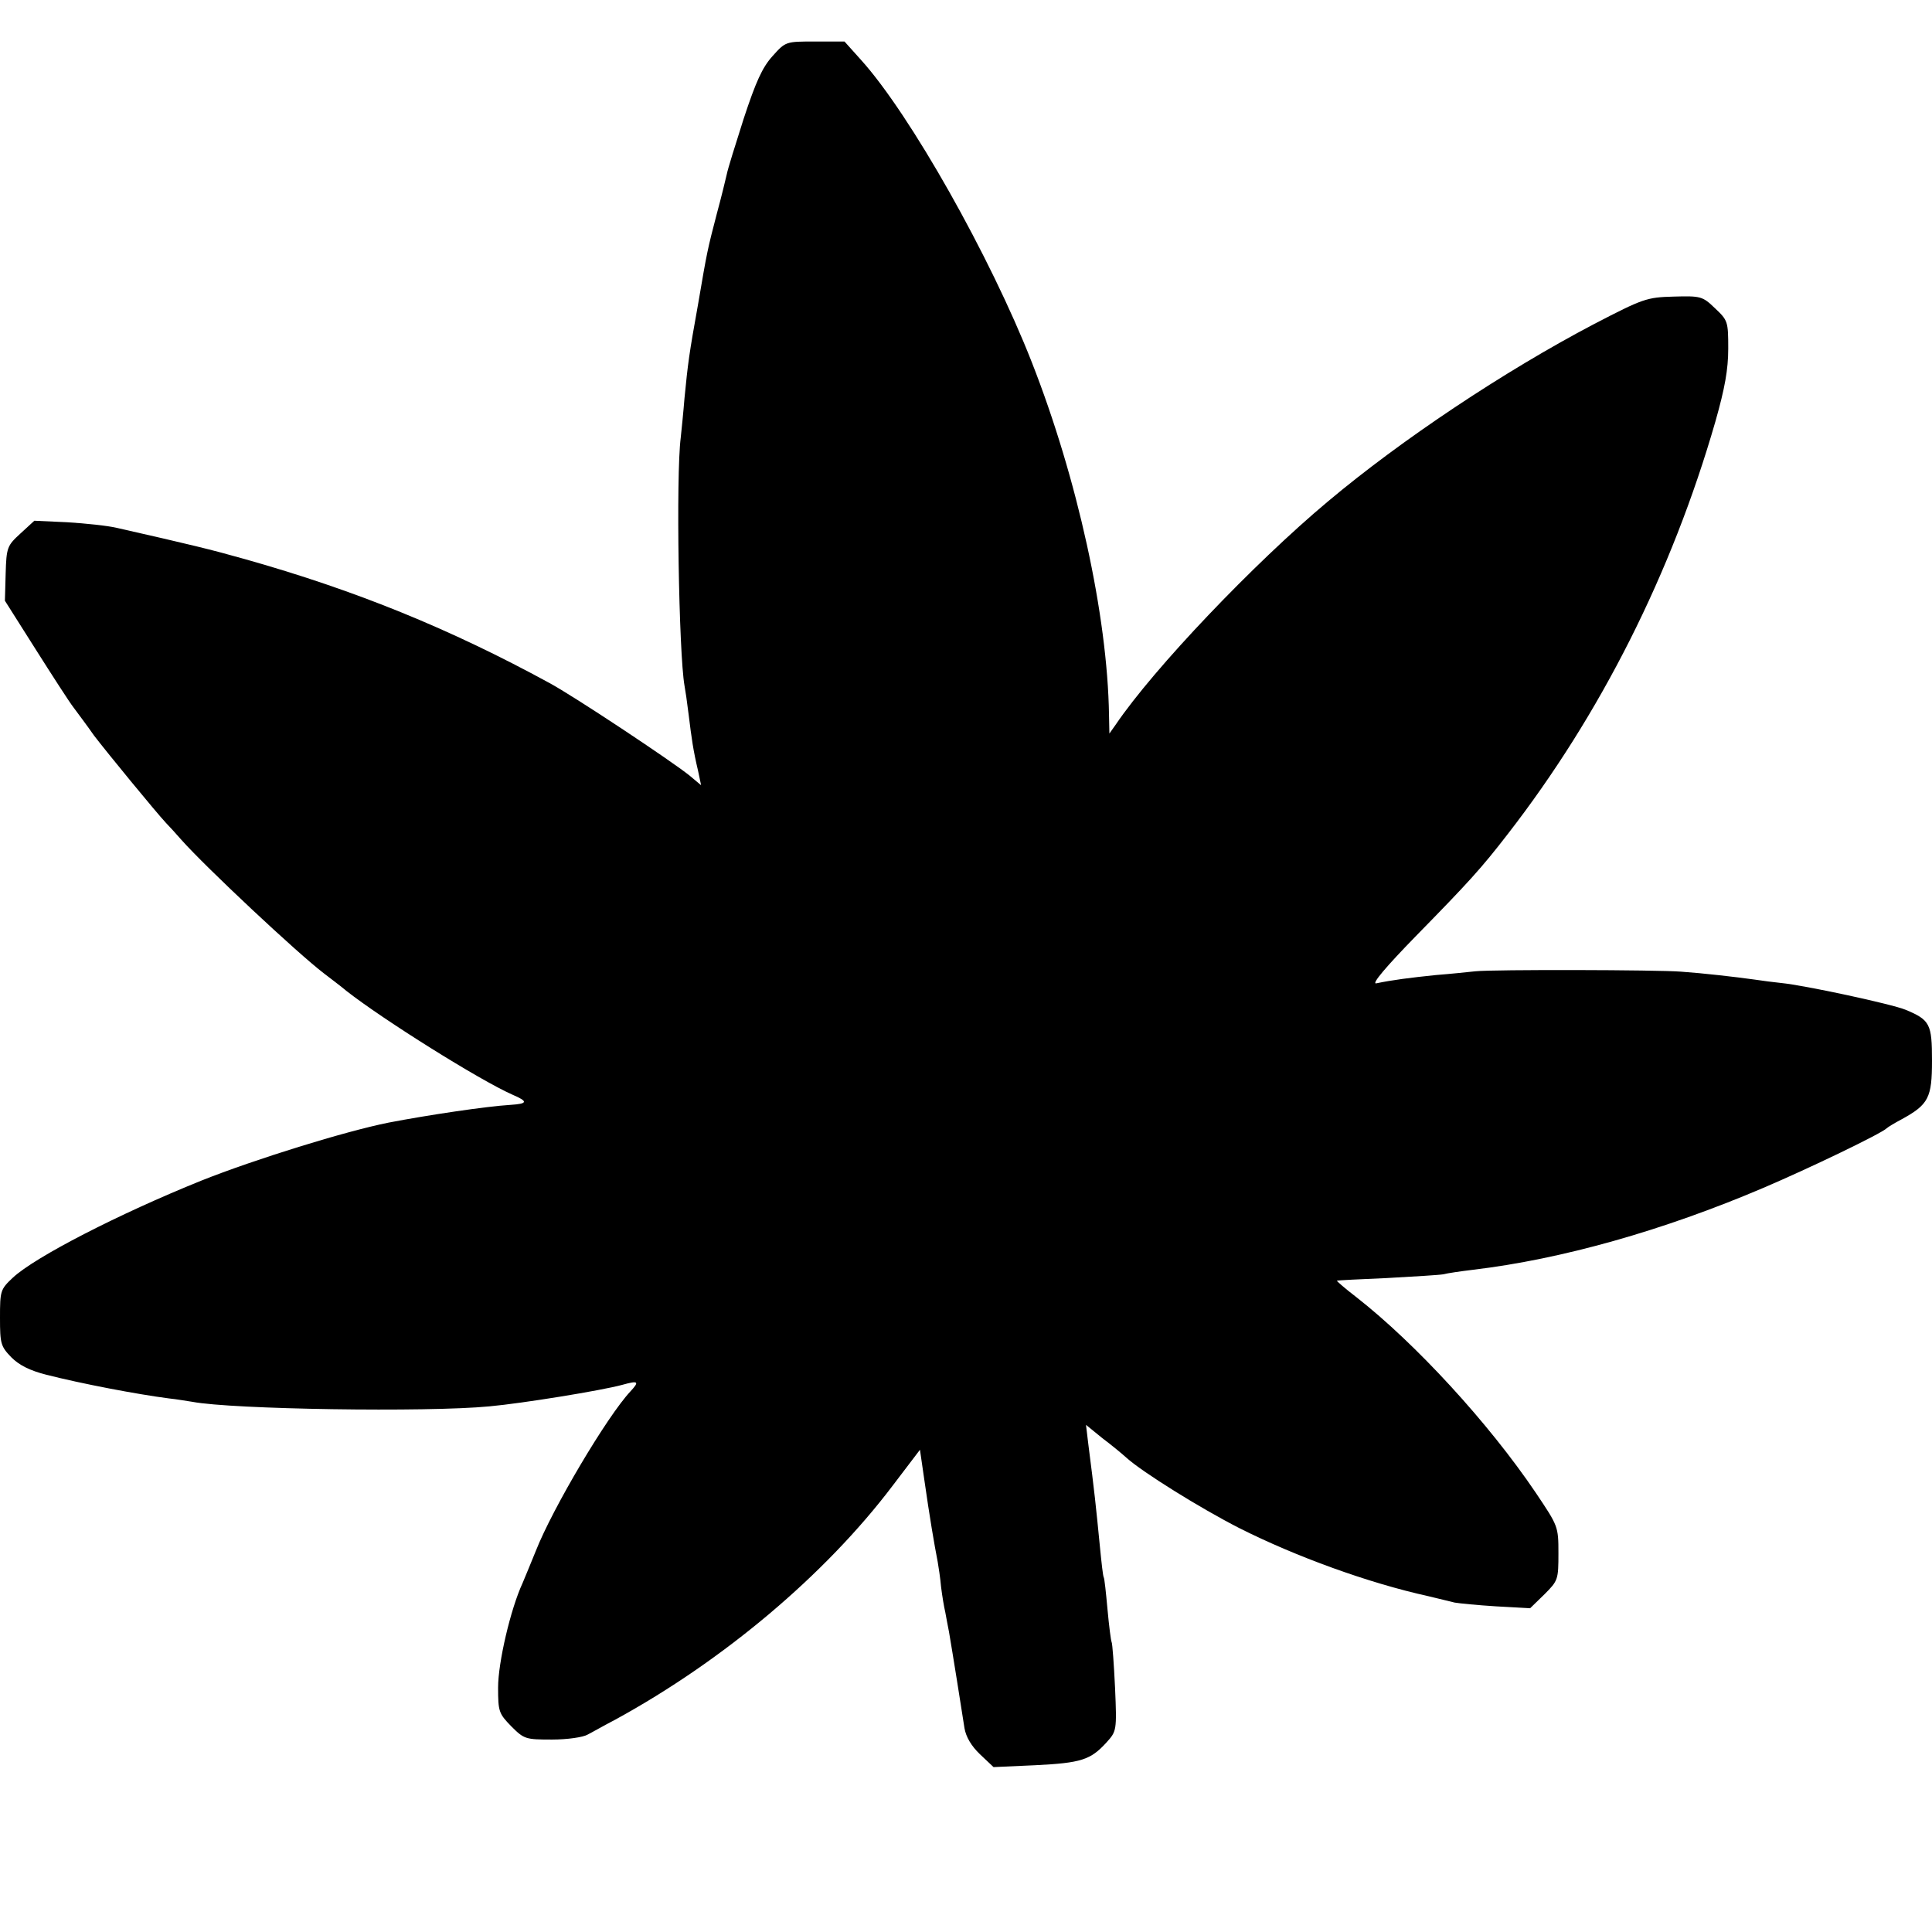
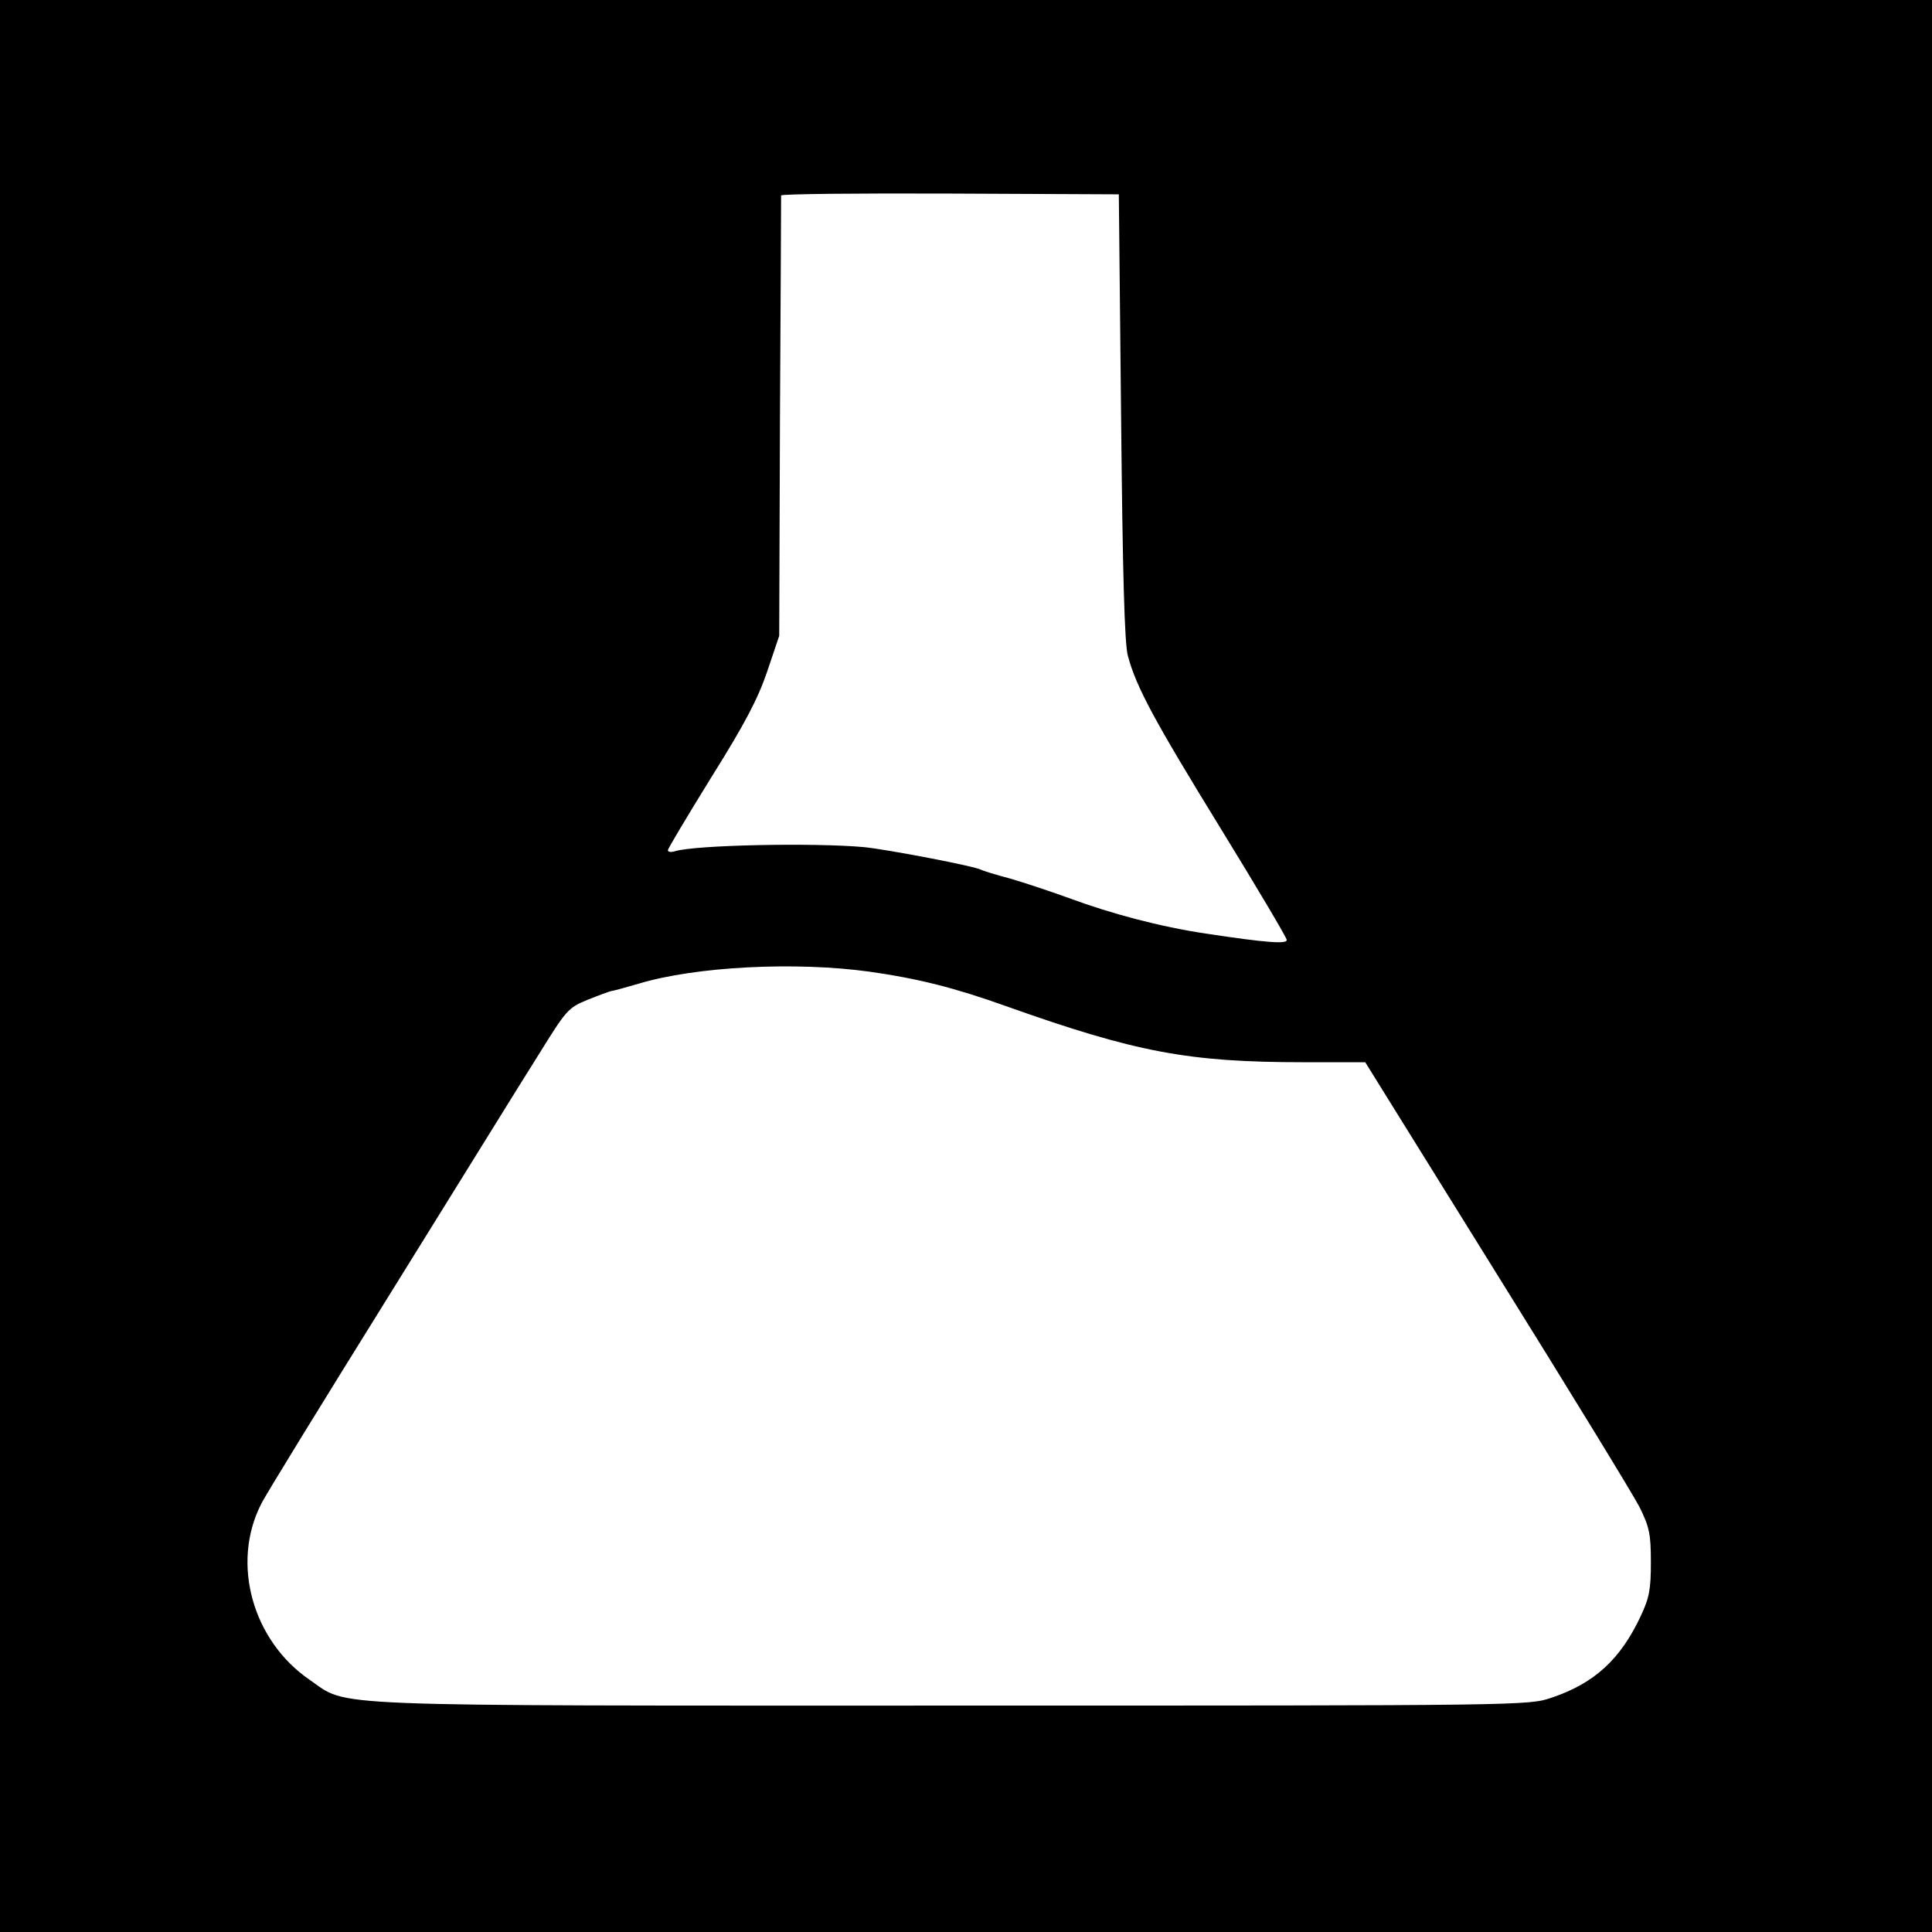
<svg xmlns="http://www.w3.org/2000/svg" version="1.0" width="512pt" height="512pt" viewBox="0 0 512 512" preserveAspectRatio="xMidYMid meet">
  <g transform="translate(0,512) scale(0.1,-0.1)" fill="#000000" stroke="none">
-     <path d="M2047 4971 c-27 -30 -44 -68 -76 -165 -22 -69 -43 -136 -45 -148 -3 -13 -14 -59 -26 -103 -25 -96 -26 -100 -50 -241 -24 -133 -27 -157 -36 -249 -3 -38 -8 -86 -10 -105 -13 -101 -5 -572 10 -657 2 -10 7 -44 11 -77 8 -65 12 -94 25 -149 l8 -38 -31 26 c-50 40 -306 210 -371 245 -262 143 -512 245 -806 328 -92 26 -146 39 -340 83 -25 6 -84 12 -132 15 l-87 4 -37 -34 c-35 -32 -37 -37 -39 -106 l-2 -72 81 -128 c45 -71 90 -141 101 -155 11 -15 36 -48 54 -74 36 -47 164 -203 191 -232 8 -8 27 -29 41 -45 64 -72 307 -300 378 -354 18 -14 45 -34 59 -46 97 -76 352 -236 440 -275 42 -18 41 -24 -5 -27 -65 -4 -219 -27 -323 -47 -115 -23 -354 -97 -497 -154 -218 -88 -440 -202 -499 -257 -33 -31 -34 -35 -34 -106 0 -69 2 -76 30 -105 21 -21 49 -35 92 -46 94 -24 241 -52 326 -63 20 -2 48 -7 62 -9 105 -20 621 -28 787 -12 88 8 297 42 352 57 43 12 46 9 22 -17 -62 -66 -207 -311 -251 -423 -12 -30 -28 -68 -35 -85 -32 -69 -65 -211 -65 -277 0 -64 2 -69 35 -103 34 -34 38 -35 108 -35 40 0 82 6 94 13 12 6 45 25 74 40 287 157 556 384 734 619 l73 96 11 -76 c15 -105 27 -175 36 -221 2 -12 7 -43 9 -67 3 -24 8 -54 11 -66 2 -13 7 -36 10 -53 8 -46 35 -215 41 -255 4 -23 18 -47 41 -69 l36 -34 111 5 c121 6 146 14 188 60 27 30 28 31 23 145 -3 63 -7 117 -9 121 -2 4 -7 43 -11 87 -4 44 -8 82 -10 85 -2 3 -6 39 -10 80 -11 112 -14 142 -31 274 l-6 50 43 -35 c24 -18 53 -42 64 -52 42 -38 196 -134 300 -187 149 -75 341 -145 500 -180 28 -7 59 -14 70 -17 11 -2 61 -7 110 -10 l90 -5 38 37 c36 36 37 39 37 109 0 71 -1 72 -60 160 -125 185 -318 395 -475 518 -30 23 -53 43 -52 44 1 1 61 4 132 7 72 4 139 8 150 10 11 3 46 8 79 12 235 28 504 104 769 217 122 52 313 144 327 158 3 3 21 14 40 24 71 39 80 57 80 155 0 97 -5 108 -70 135 -36 15 -268 65 -330 71 -19 2 -51 6 -70 9 -50 7 -137 17 -195 21 -62 5 -497 6 -545 1 -19 -2 -66 -7 -105 -10 -68 -7 -115 -13 -158 -22 -13 -2 27 45 104 124 141 144 174 180 245 272 245 316 434 690 550 1093 25 88 34 138 34 193 0 72 -1 75 -35 107 -33 32 -38 33 -110 31 -71 -2 -80 -5 -211 -73 -238 -125 -511 -307 -705 -470 -196 -164 -461 -442 -562 -591 l-17 -24 -1 49 c-4 264 -84 628 -205 936 -109 278 -322 656 -452 800 l-44 49 -78 0 c-78 0 -78 0 -113 -39z" />
+     <path d="M0 2560 l0 -2560 2560 0 2560 0 0 2560 0 2560 -2560 0 -2560 0 0 -2560z m2971 1455 c4 -407 9 -603 18 -633 22 -83 71 -173 245 -456 97 -158 176 -291 176 -297 0 -11 -50 -8 -215 17 -120 18 -249 52 -365 95 -47 17 -116 40 -154 51 -38 10 -73 21 -76 23 -14 9 -249 54 -310 60 -130 12 -448 6 -502 -11 -10 -3 -18 -2 -18 3 0 4 52 91 115 193 89 142 123 207 148 280 l32 95 2 580 c2 319 3 583 3 587 0 4 201 6 448 5 l447 -2 6 -590z m-667 -1470 c128 -18 227 -43 361 -91 346 -123 484 -149 791 -149 l162 0 348 -560 c192 -308 362 -586 379 -619 26 -53 30 -71 30 -146 0 -72 -4 -94 -27 -143 -54 -115 -123 -178 -236 -216 -61 -21 -71 -21 -1590 -21 -1699 0 -1596 -4 -1701 68 -152 104 -209 309 -129 466 11 23 165 273 341 556 176 283 353 570 395 636 72 116 77 123 128 144 30 12 59 23 66 24 7 1 39 10 70 19 152 46 417 59 612 32z" />
  </g>
</svg>
